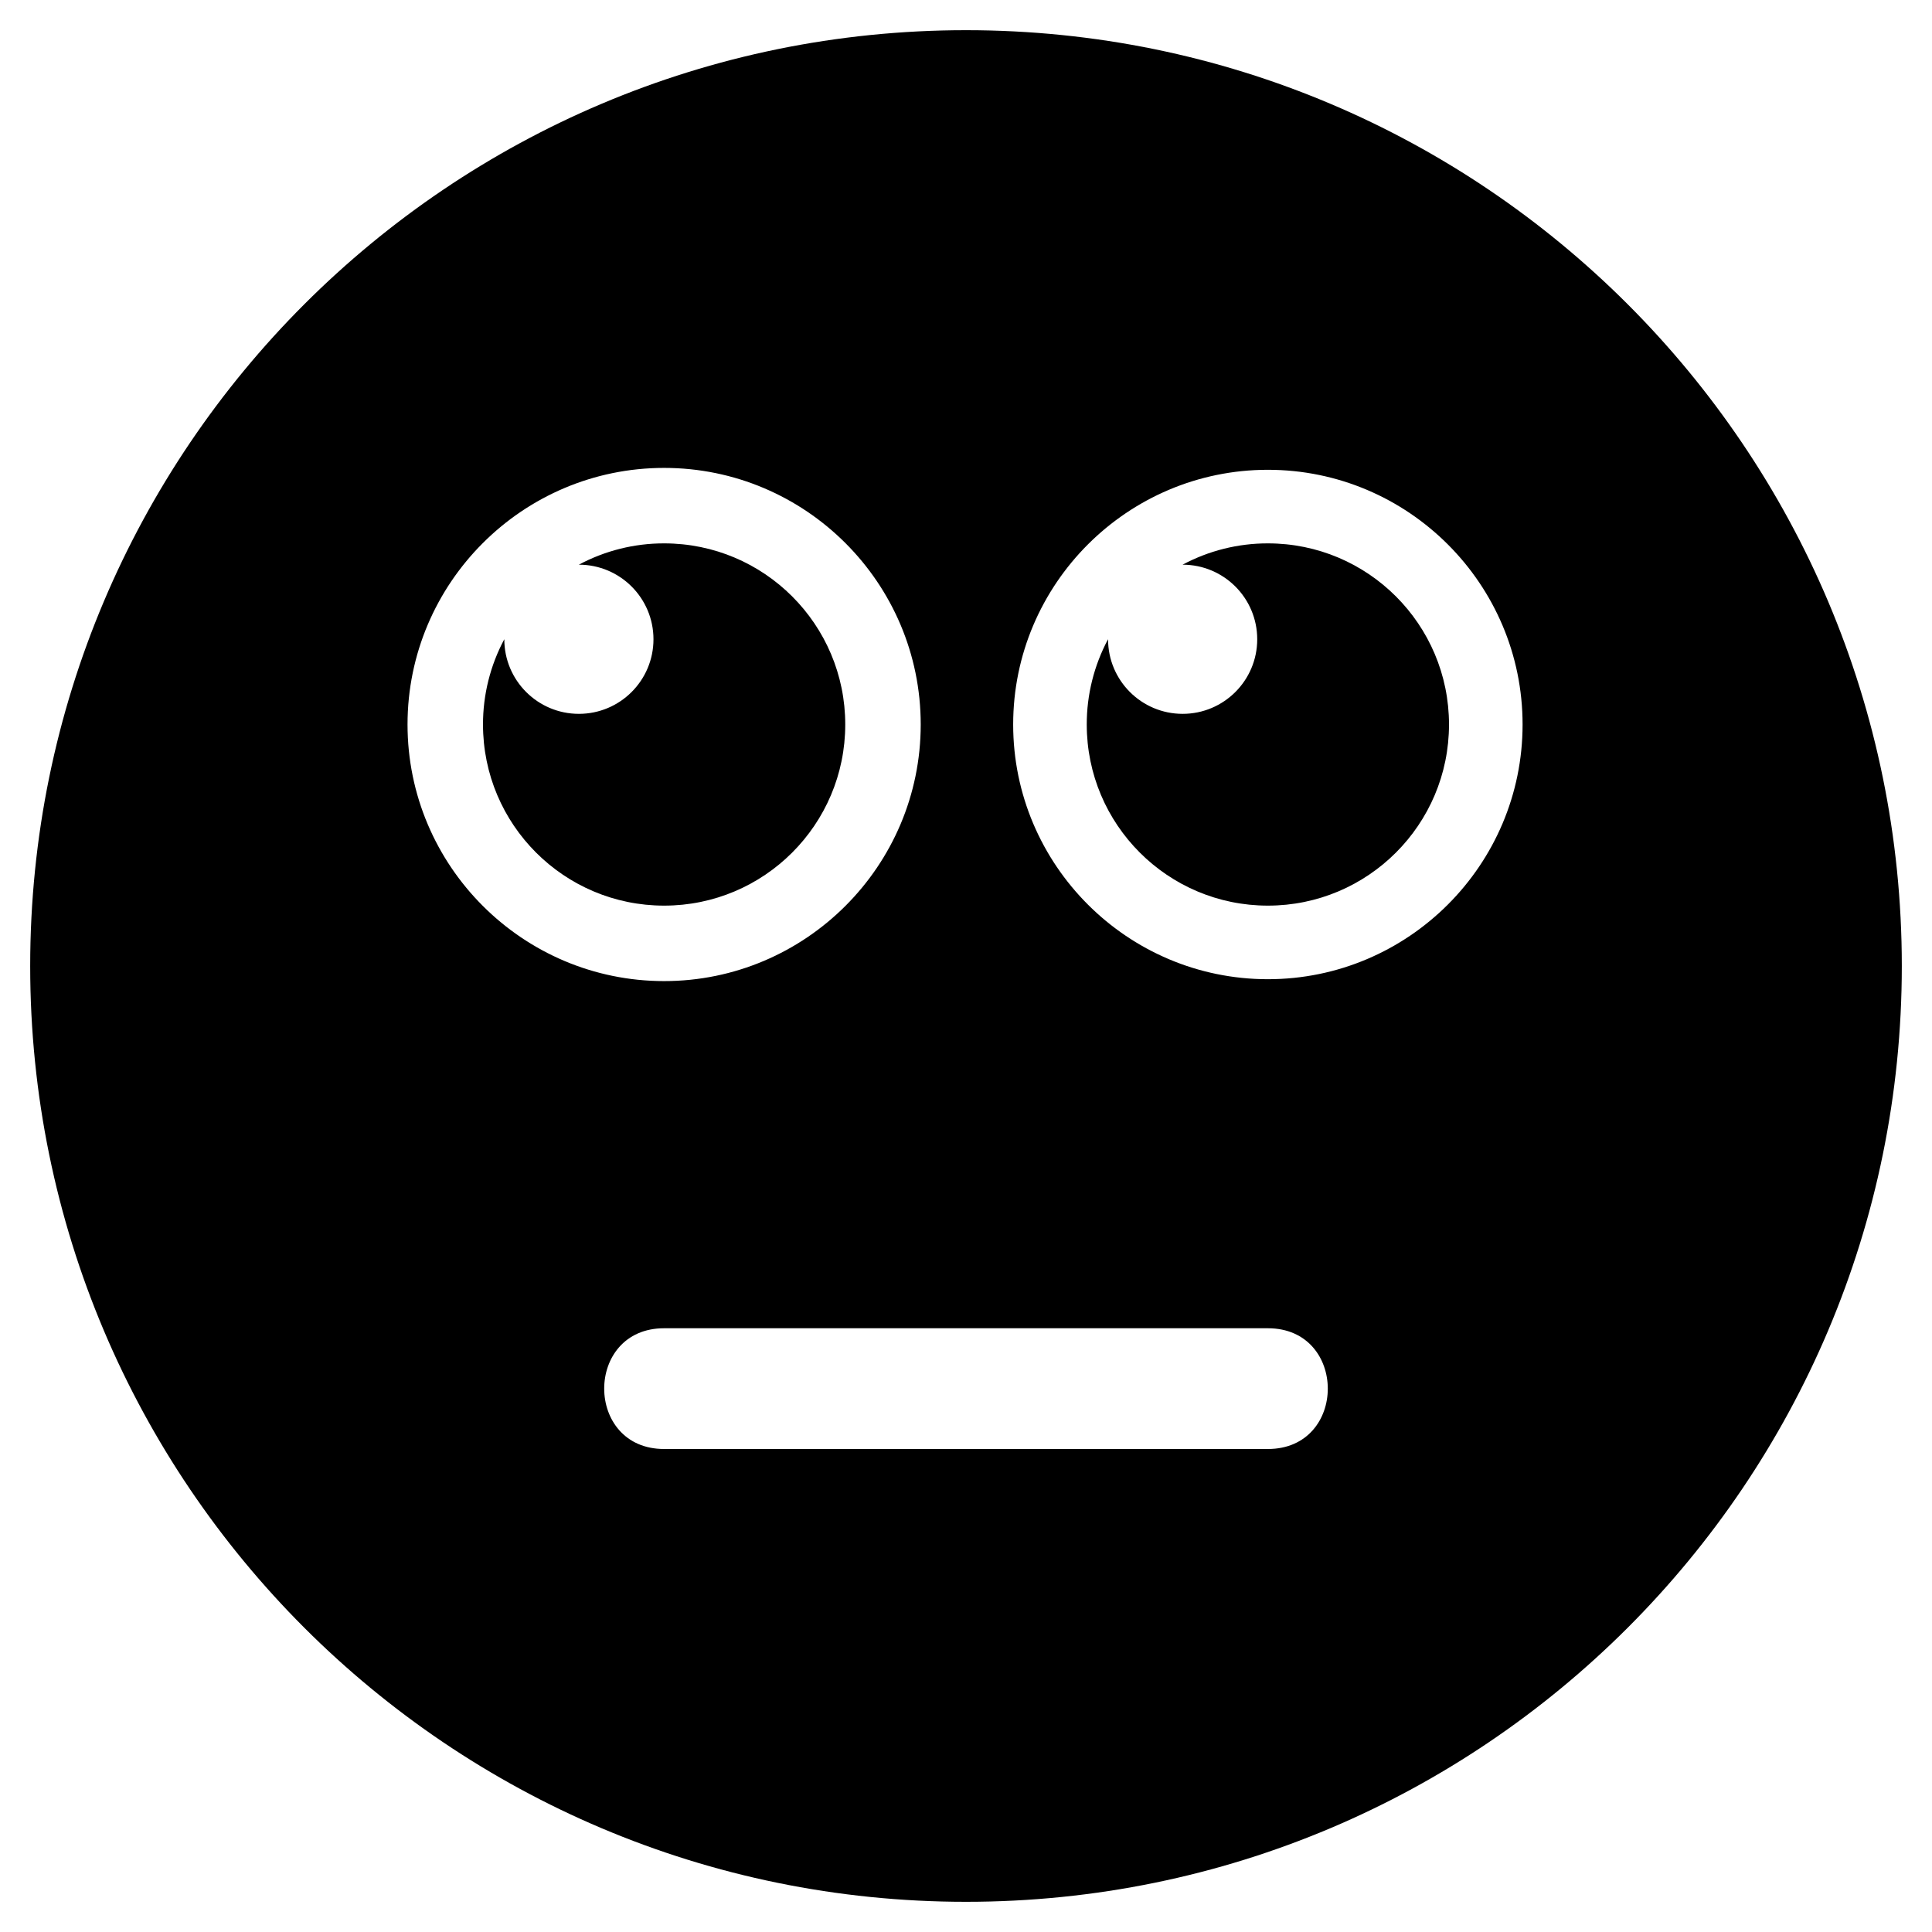
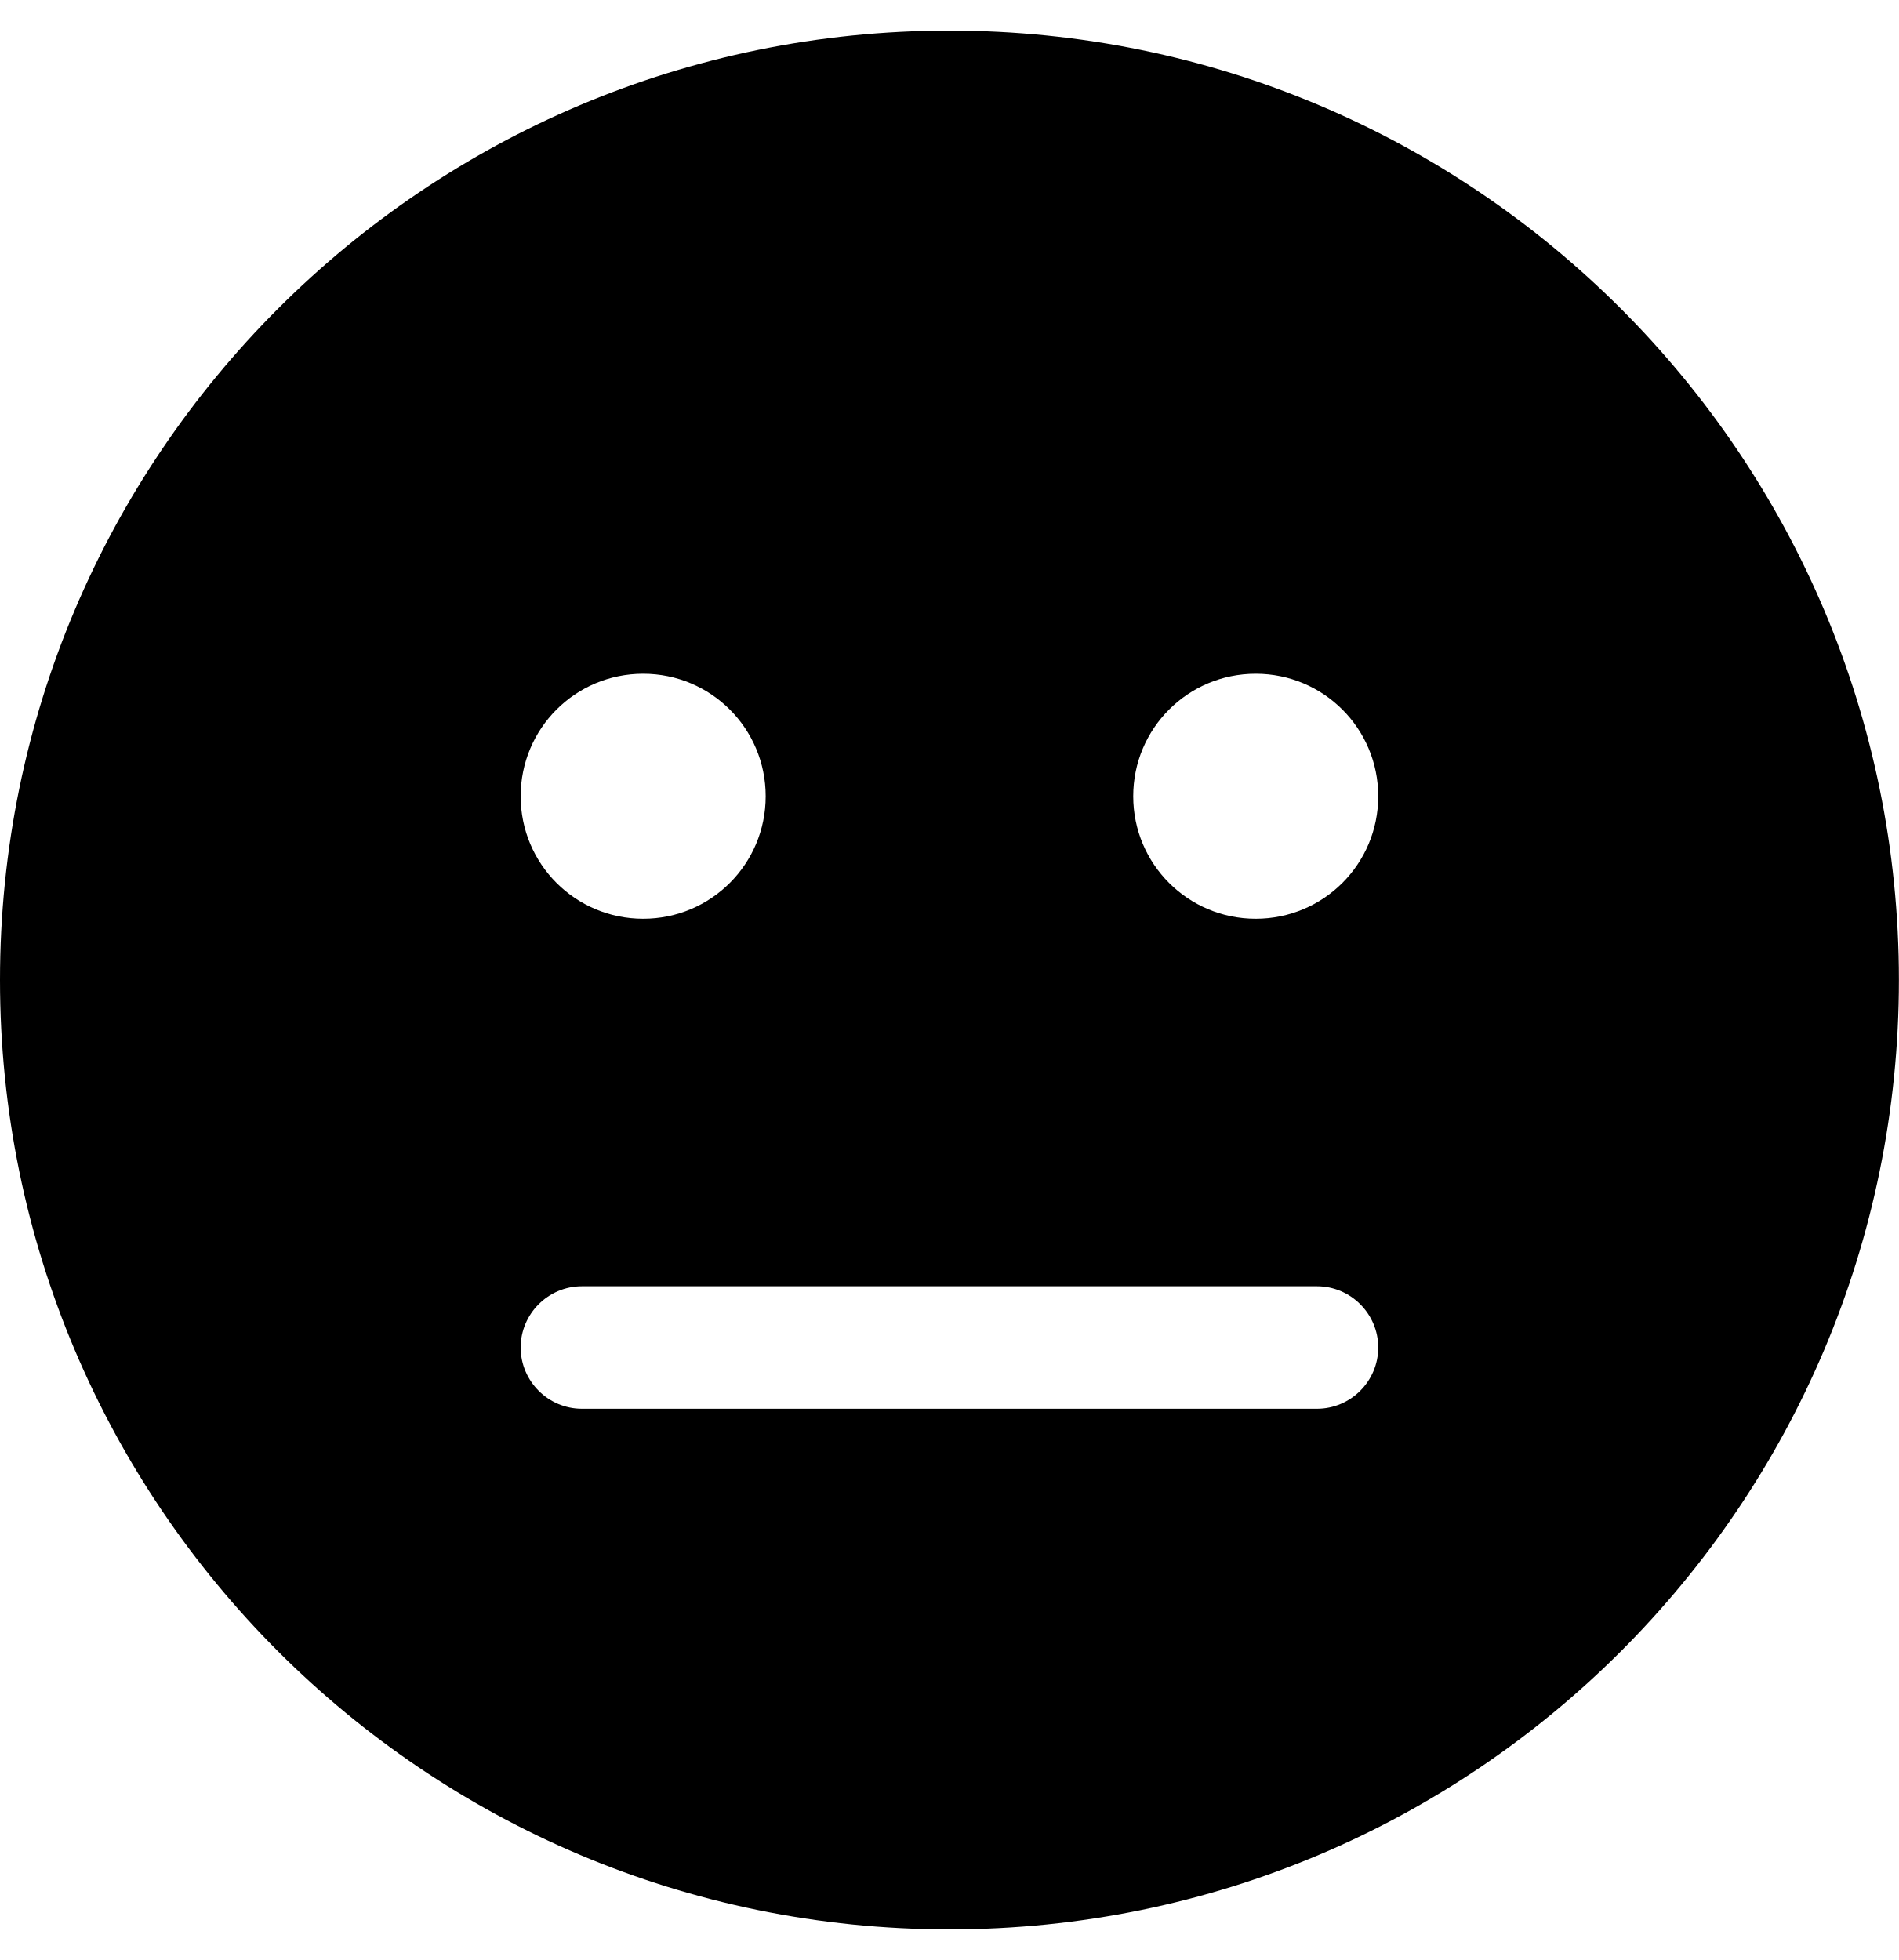
- <svg xmlns="http://www.w3.org/2000/svg" viewBox="0 0 512 512">
-   <path d="M504 256c0 136.967-111.033 248-248 248S8 392.967 8 256 119.033 8 256 8s248 111.033 248 248zm-396-64c0 37.497 30.503 68 68 68s68-30.503 68-68-30.503-68-68-68-68 30.503-68 68zm160.5 0c0 37.221 30.279 67.5 67.5 67.5s67.5-30.279 67.5-67.5-30.279-67.5-67.5-67.5-67.5 30.279-67.5 67.5zm67.5-48a47.789 47.789 0 0 0-22.603 5.647h.015c10.916 0 19.765 8.849 19.765 19.765s-8.849 19.765-19.765 19.765-19.765-8.849-19.765-19.765v-.015A47.789 47.789 0 0 0 288 192c0 26.51 21.49 48 48 48s48-21.49 48-48-21.49-48-48-48zm-160 0a47.789 47.789 0 0 0-22.603 5.647h.015c10.916 0 19.765 8.849 19.765 19.765s-8.849 19.765-19.765 19.765-19.765-8.849-19.765-19.765v-.015A47.789 47.789 0 0 0 128 192c0 26.51 21.49 48 48 48s48-21.49 48-48-21.49-48-48-48zm160 208H176c-21.178 0-21.169 32 0 32h160c21.178 0 21.169-32 0-32z" />
+ <svg xmlns="http://www.w3.org/2000/svg" viewBox="0 0 496 512">
+   <path d="M248 8C111 8 0 119 0 256s111 248 248 248 248-111 248-248S385 8 248 8zm-80 168c17.7 0 32 14.3 32 32s-14.3 32-32 32-32-14.3-32-32 14.3-32 32-32zm176 192H152c-8.8 0-16-7.2-16-16s7.2-16 16-16h192c8.8 0 16 7.2 16 16s-7.2 16-16 16zm-16-128c-17.7 0-32-14.3-32-32s14.3-32 32-32 32 14.3 32 32-14.3 32-32 32z" />
</svg>
